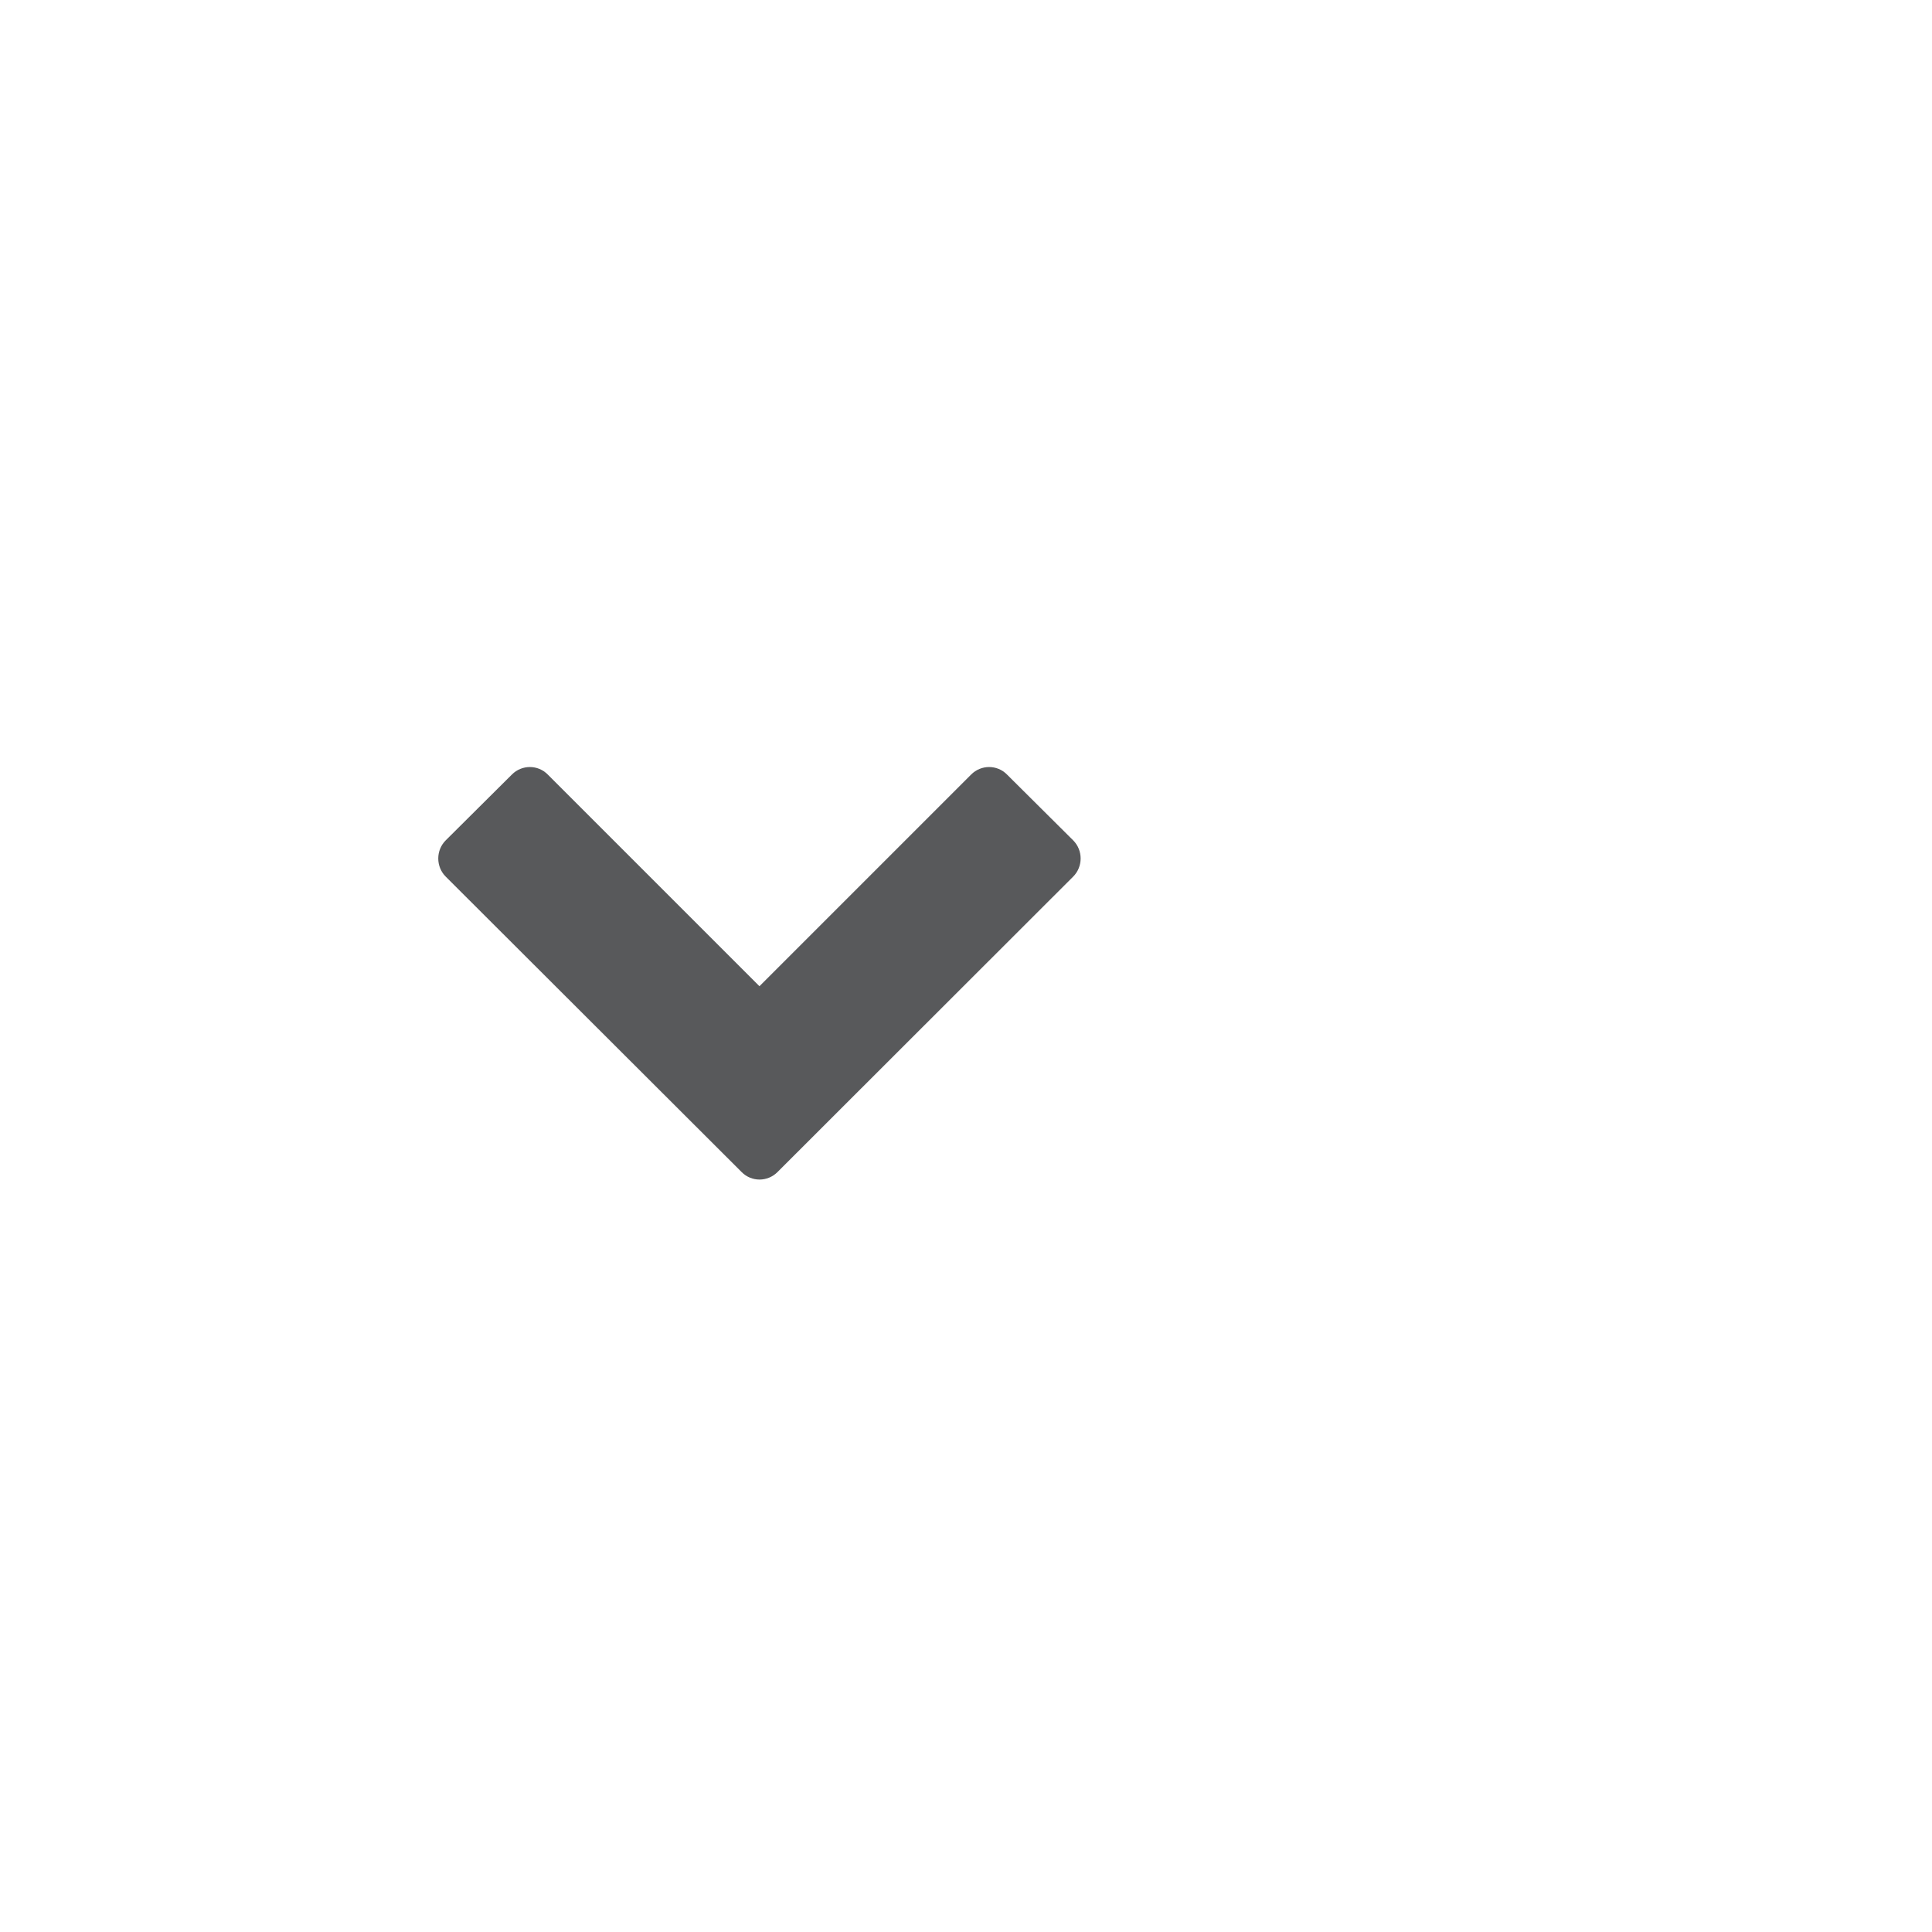
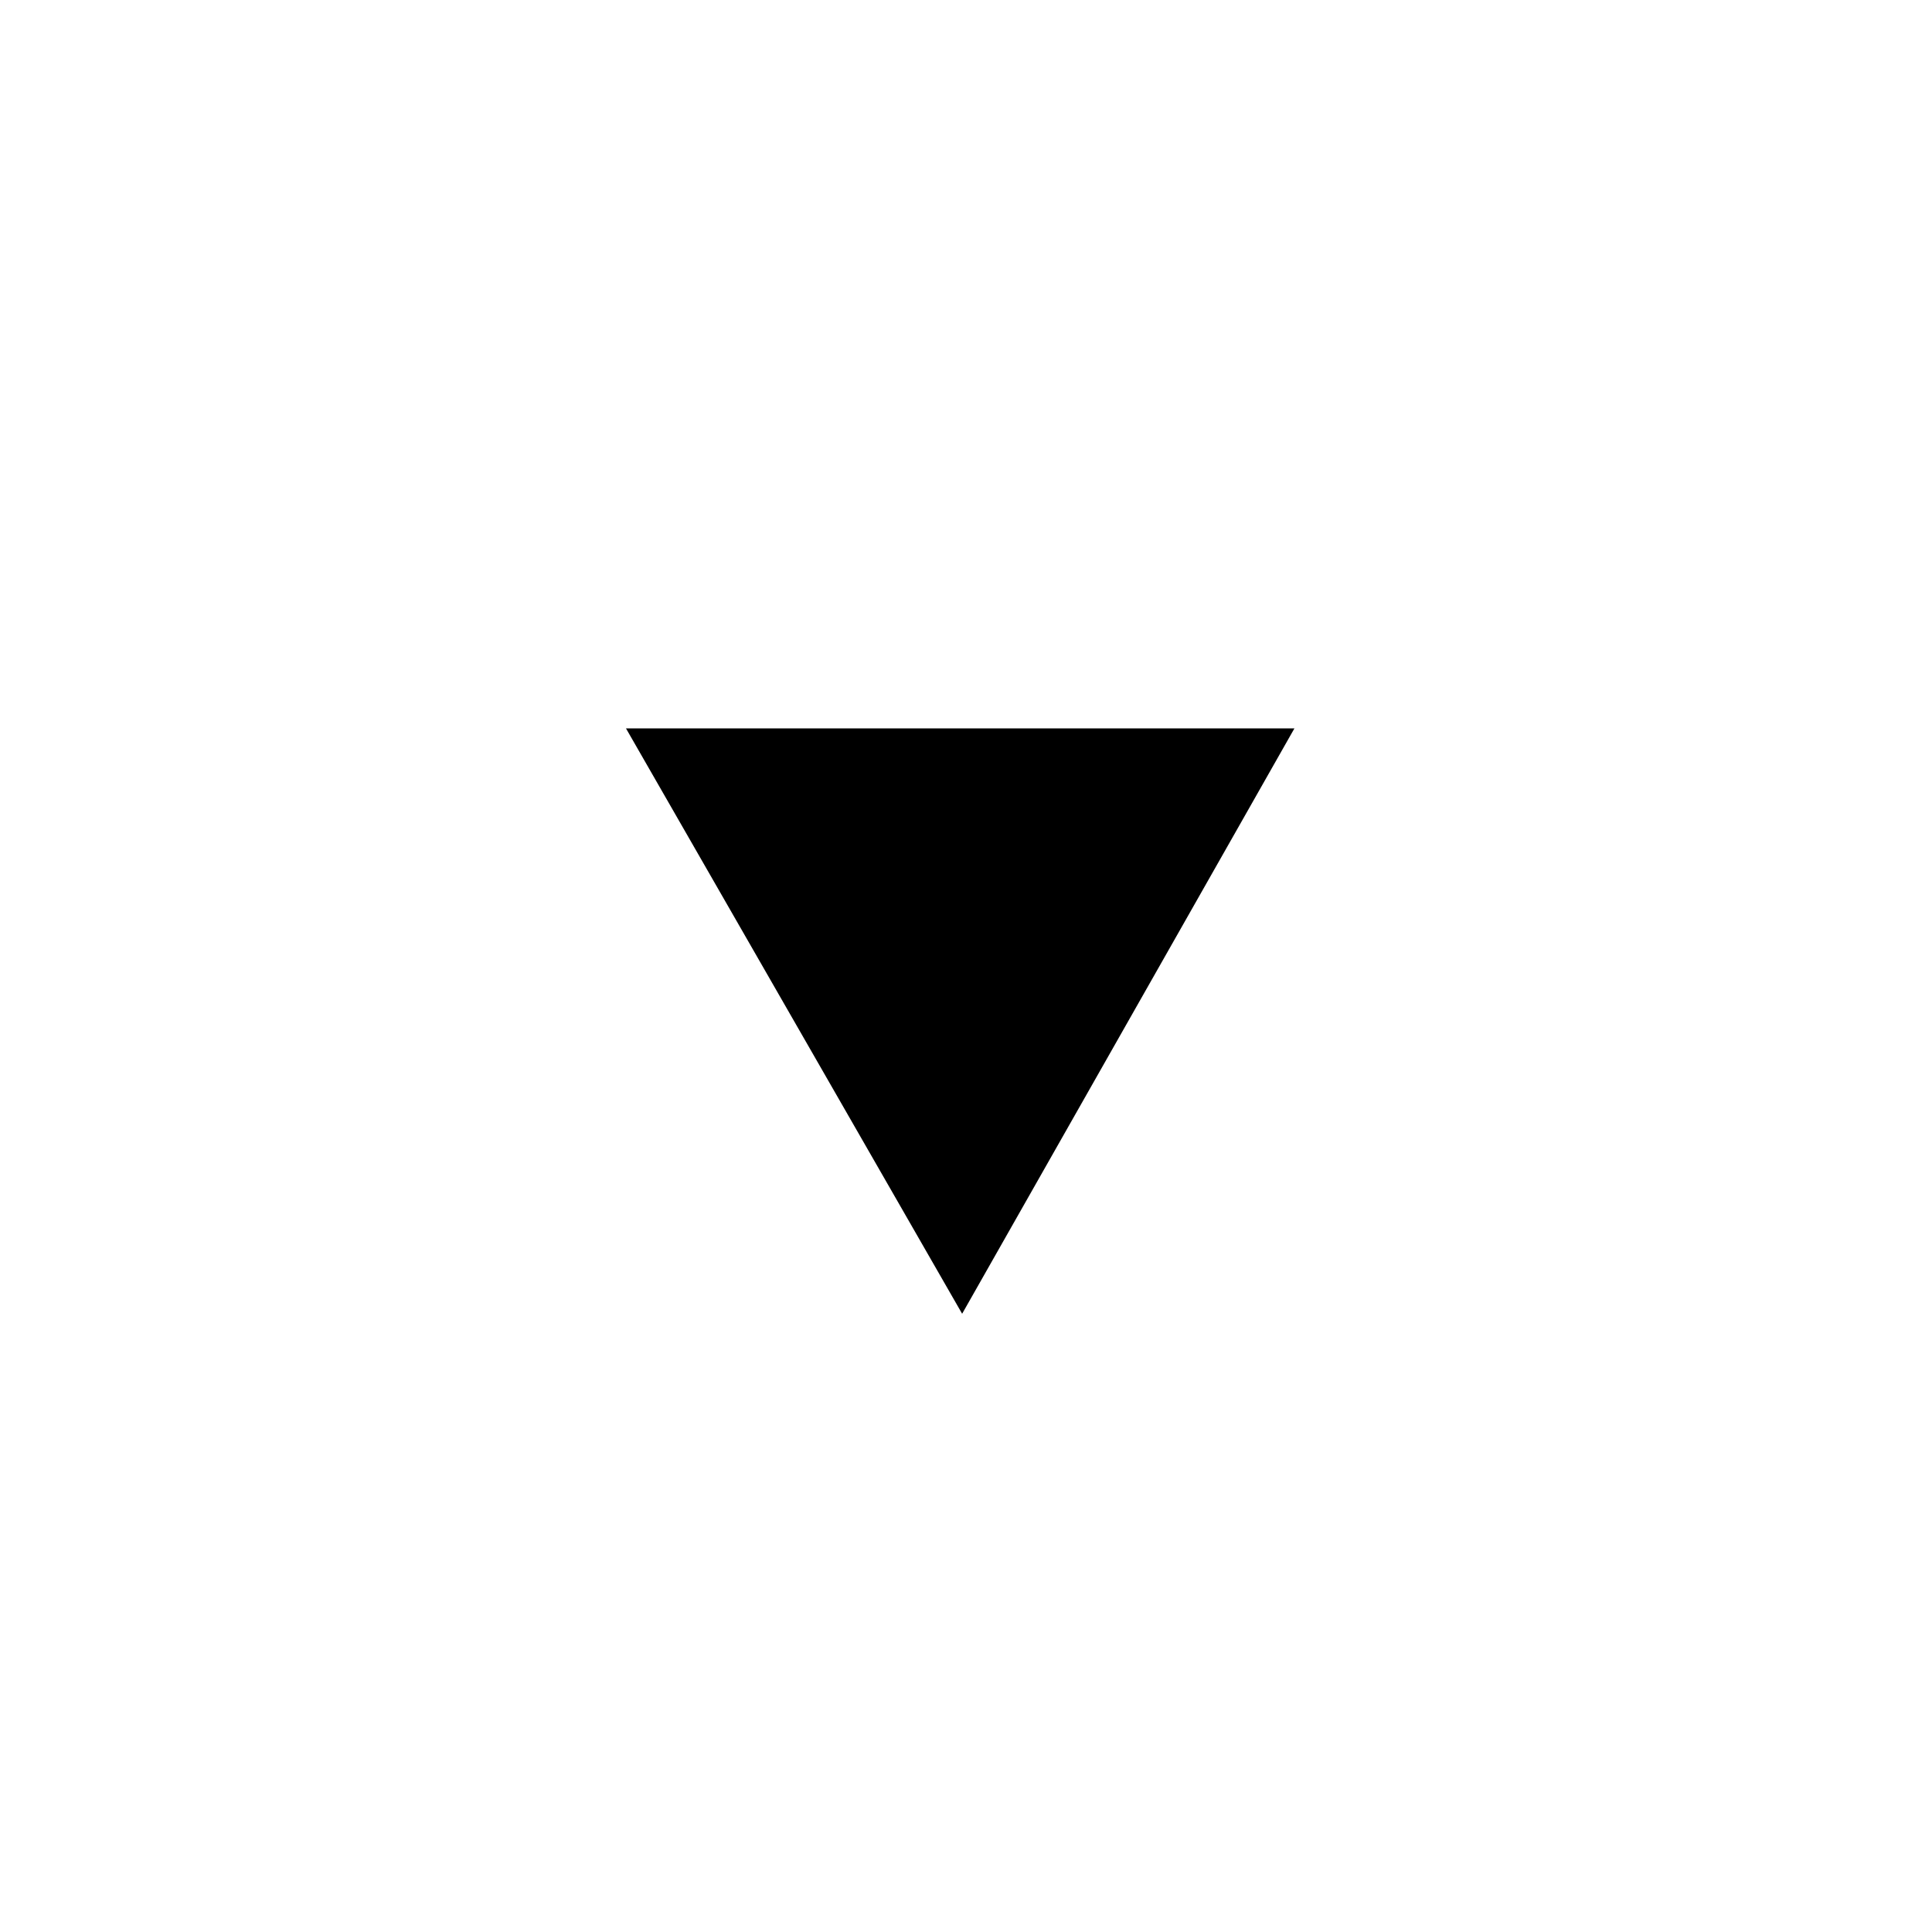
- <svg xmlns="http://www.w3.org/2000/svg" version="1.1" id="Layer_1" x="0px" y="0px" viewBox="0 0 16.289 16.289" enable-background="new 0 0 16.289 16.289" xml:space="preserve">
-   <rect x="0" y="-0" fill="none" width="16.289" height="16.289" />
+ <svg xmlns="http://www.w3.org/2000/svg" version="1.1" id="Layer_1" x="0px" y="0px" viewBox="0 0 100 100" enable-background="new 0 0 100 100" xml:space="preserve">
  <g>
-     <path fill="#58595B" d="M6.555,9.882c-0.084,0.084-0.219,0.084-0.302,0L3.758,7.391   c-0.084-0.084-0.084-0.222,0-0.306l0.558-0.555c0.084-0.084,0.219-0.084,0.302,0   l1.785,1.785l1.785-1.785c0.084-0.084,0.219-0.084,0.302,0l0.558,0.555   c0.084,0.084,0.084,0.222,0,0.306L6.555,9.882z" />
+     <path d="M49.8,68L32.4,37.7H67L49.8,68z" />
  </g>
</svg>
